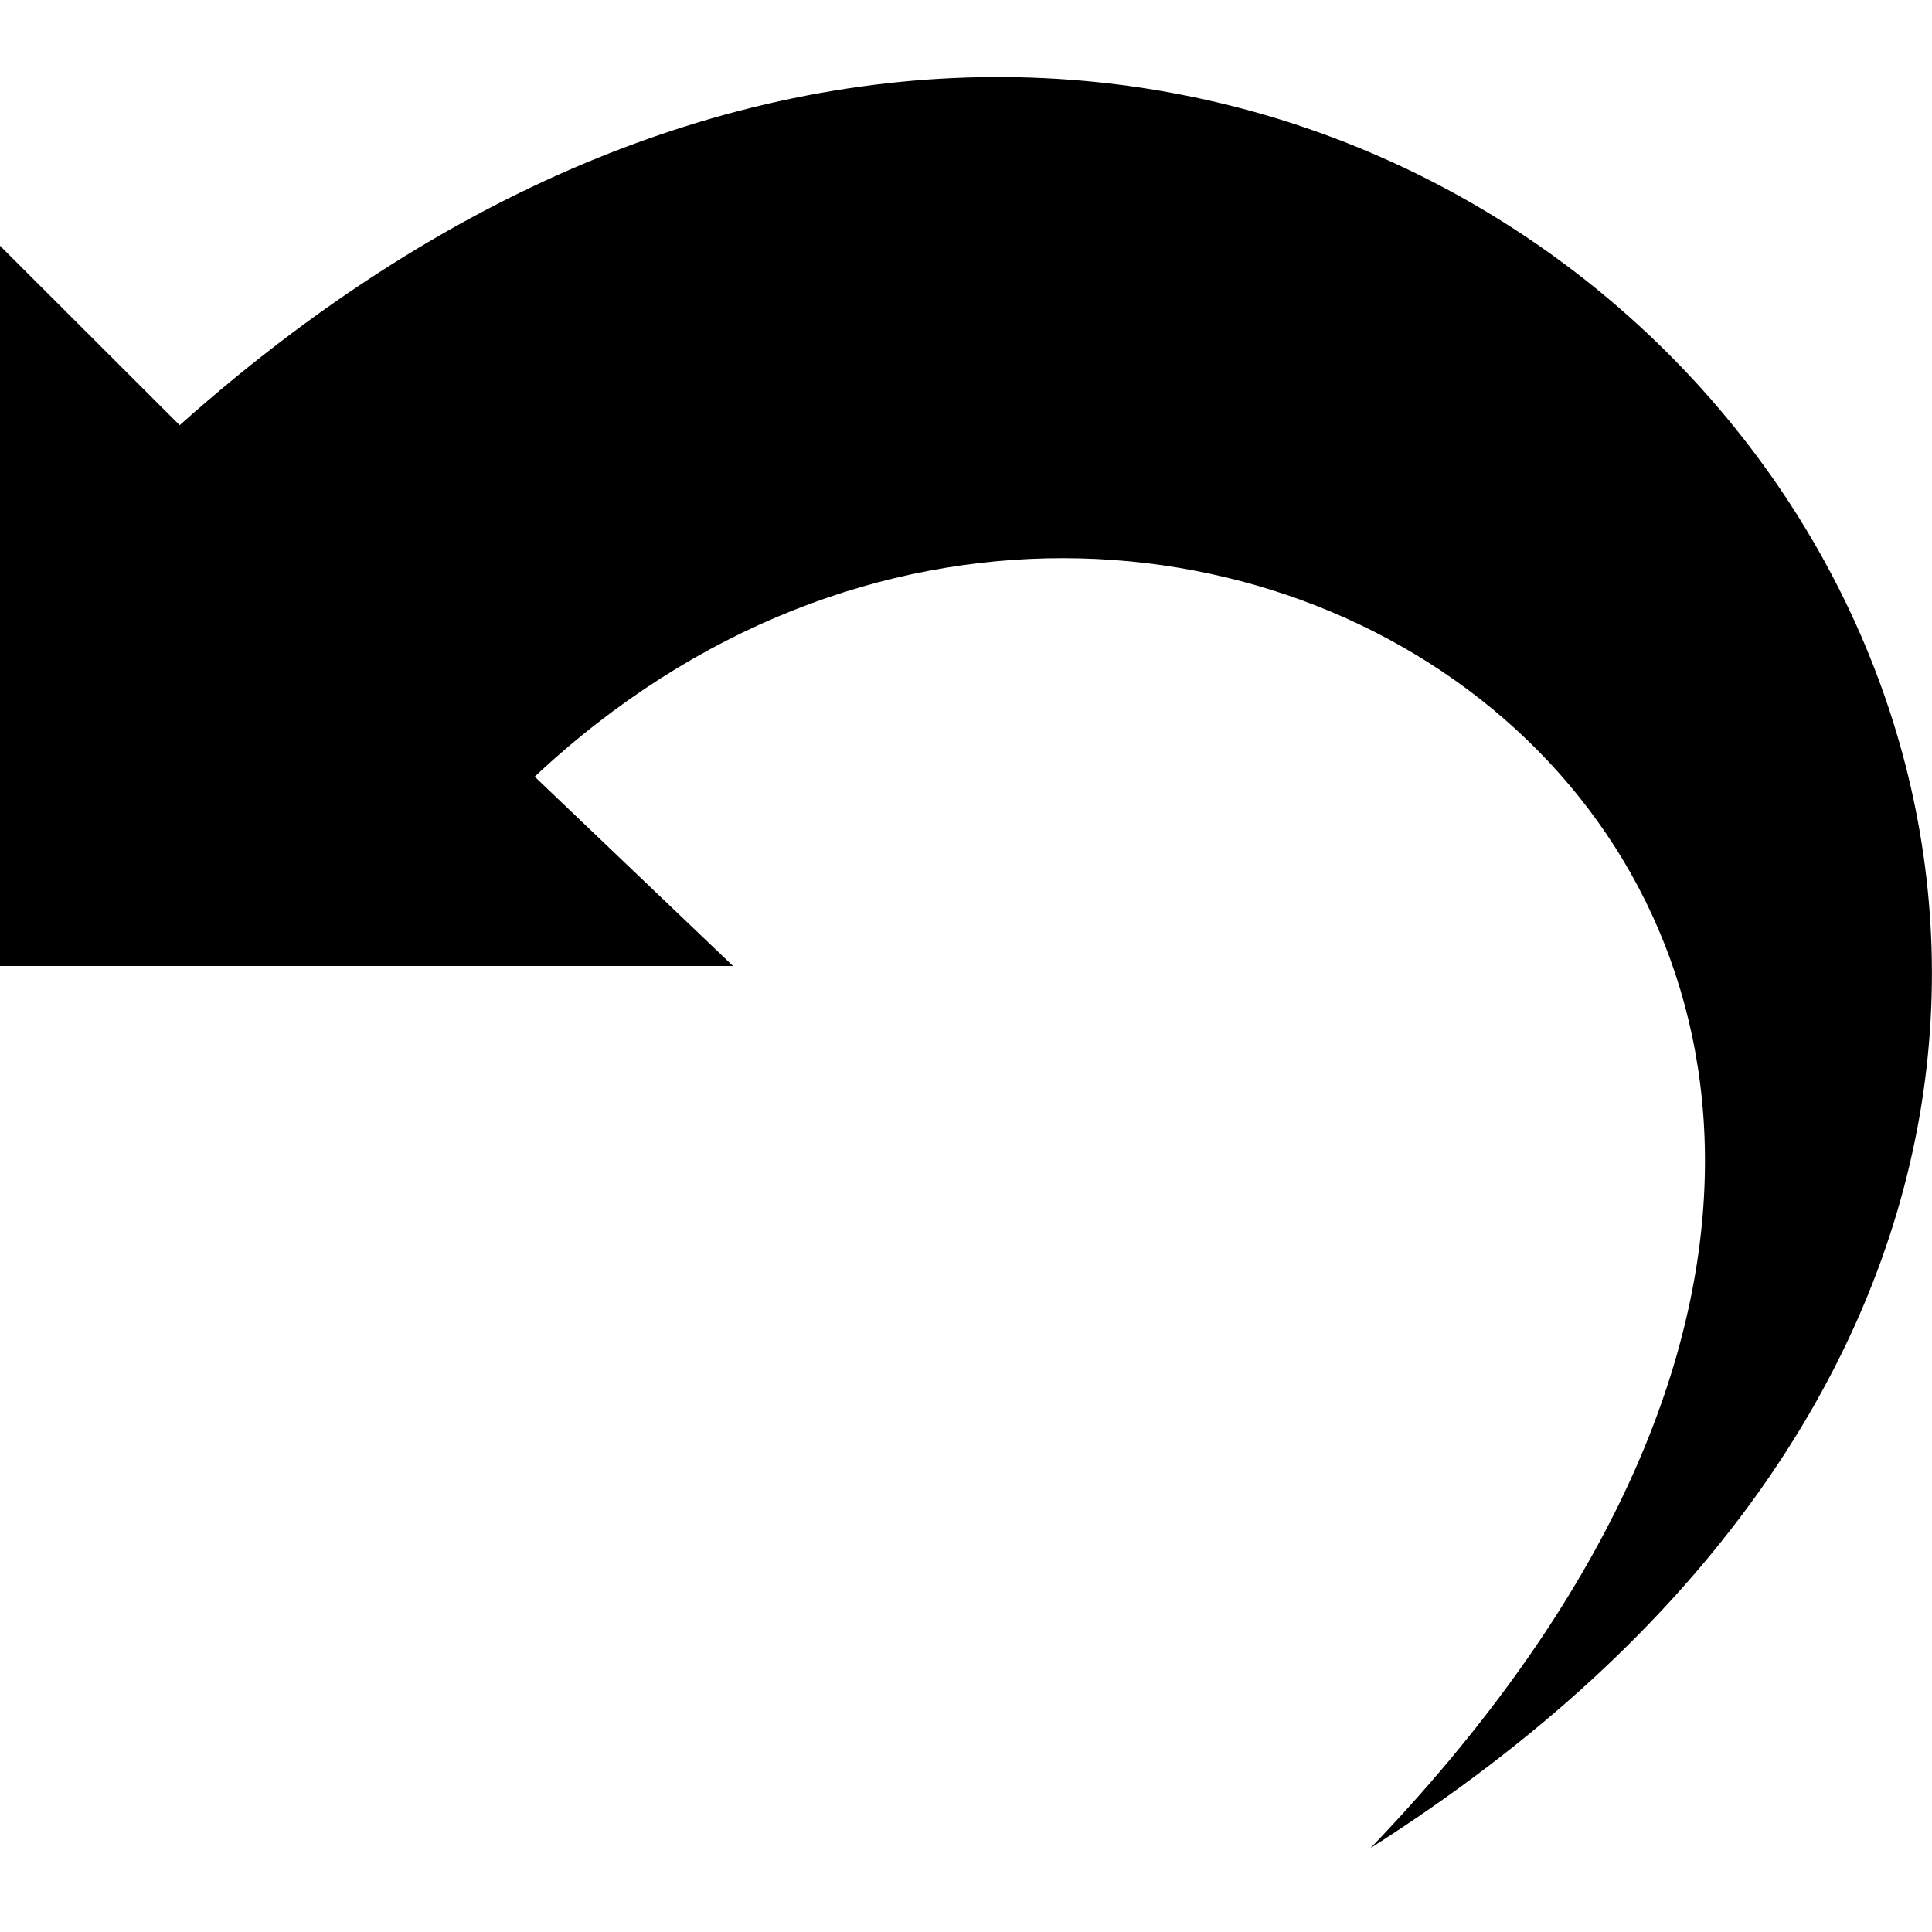
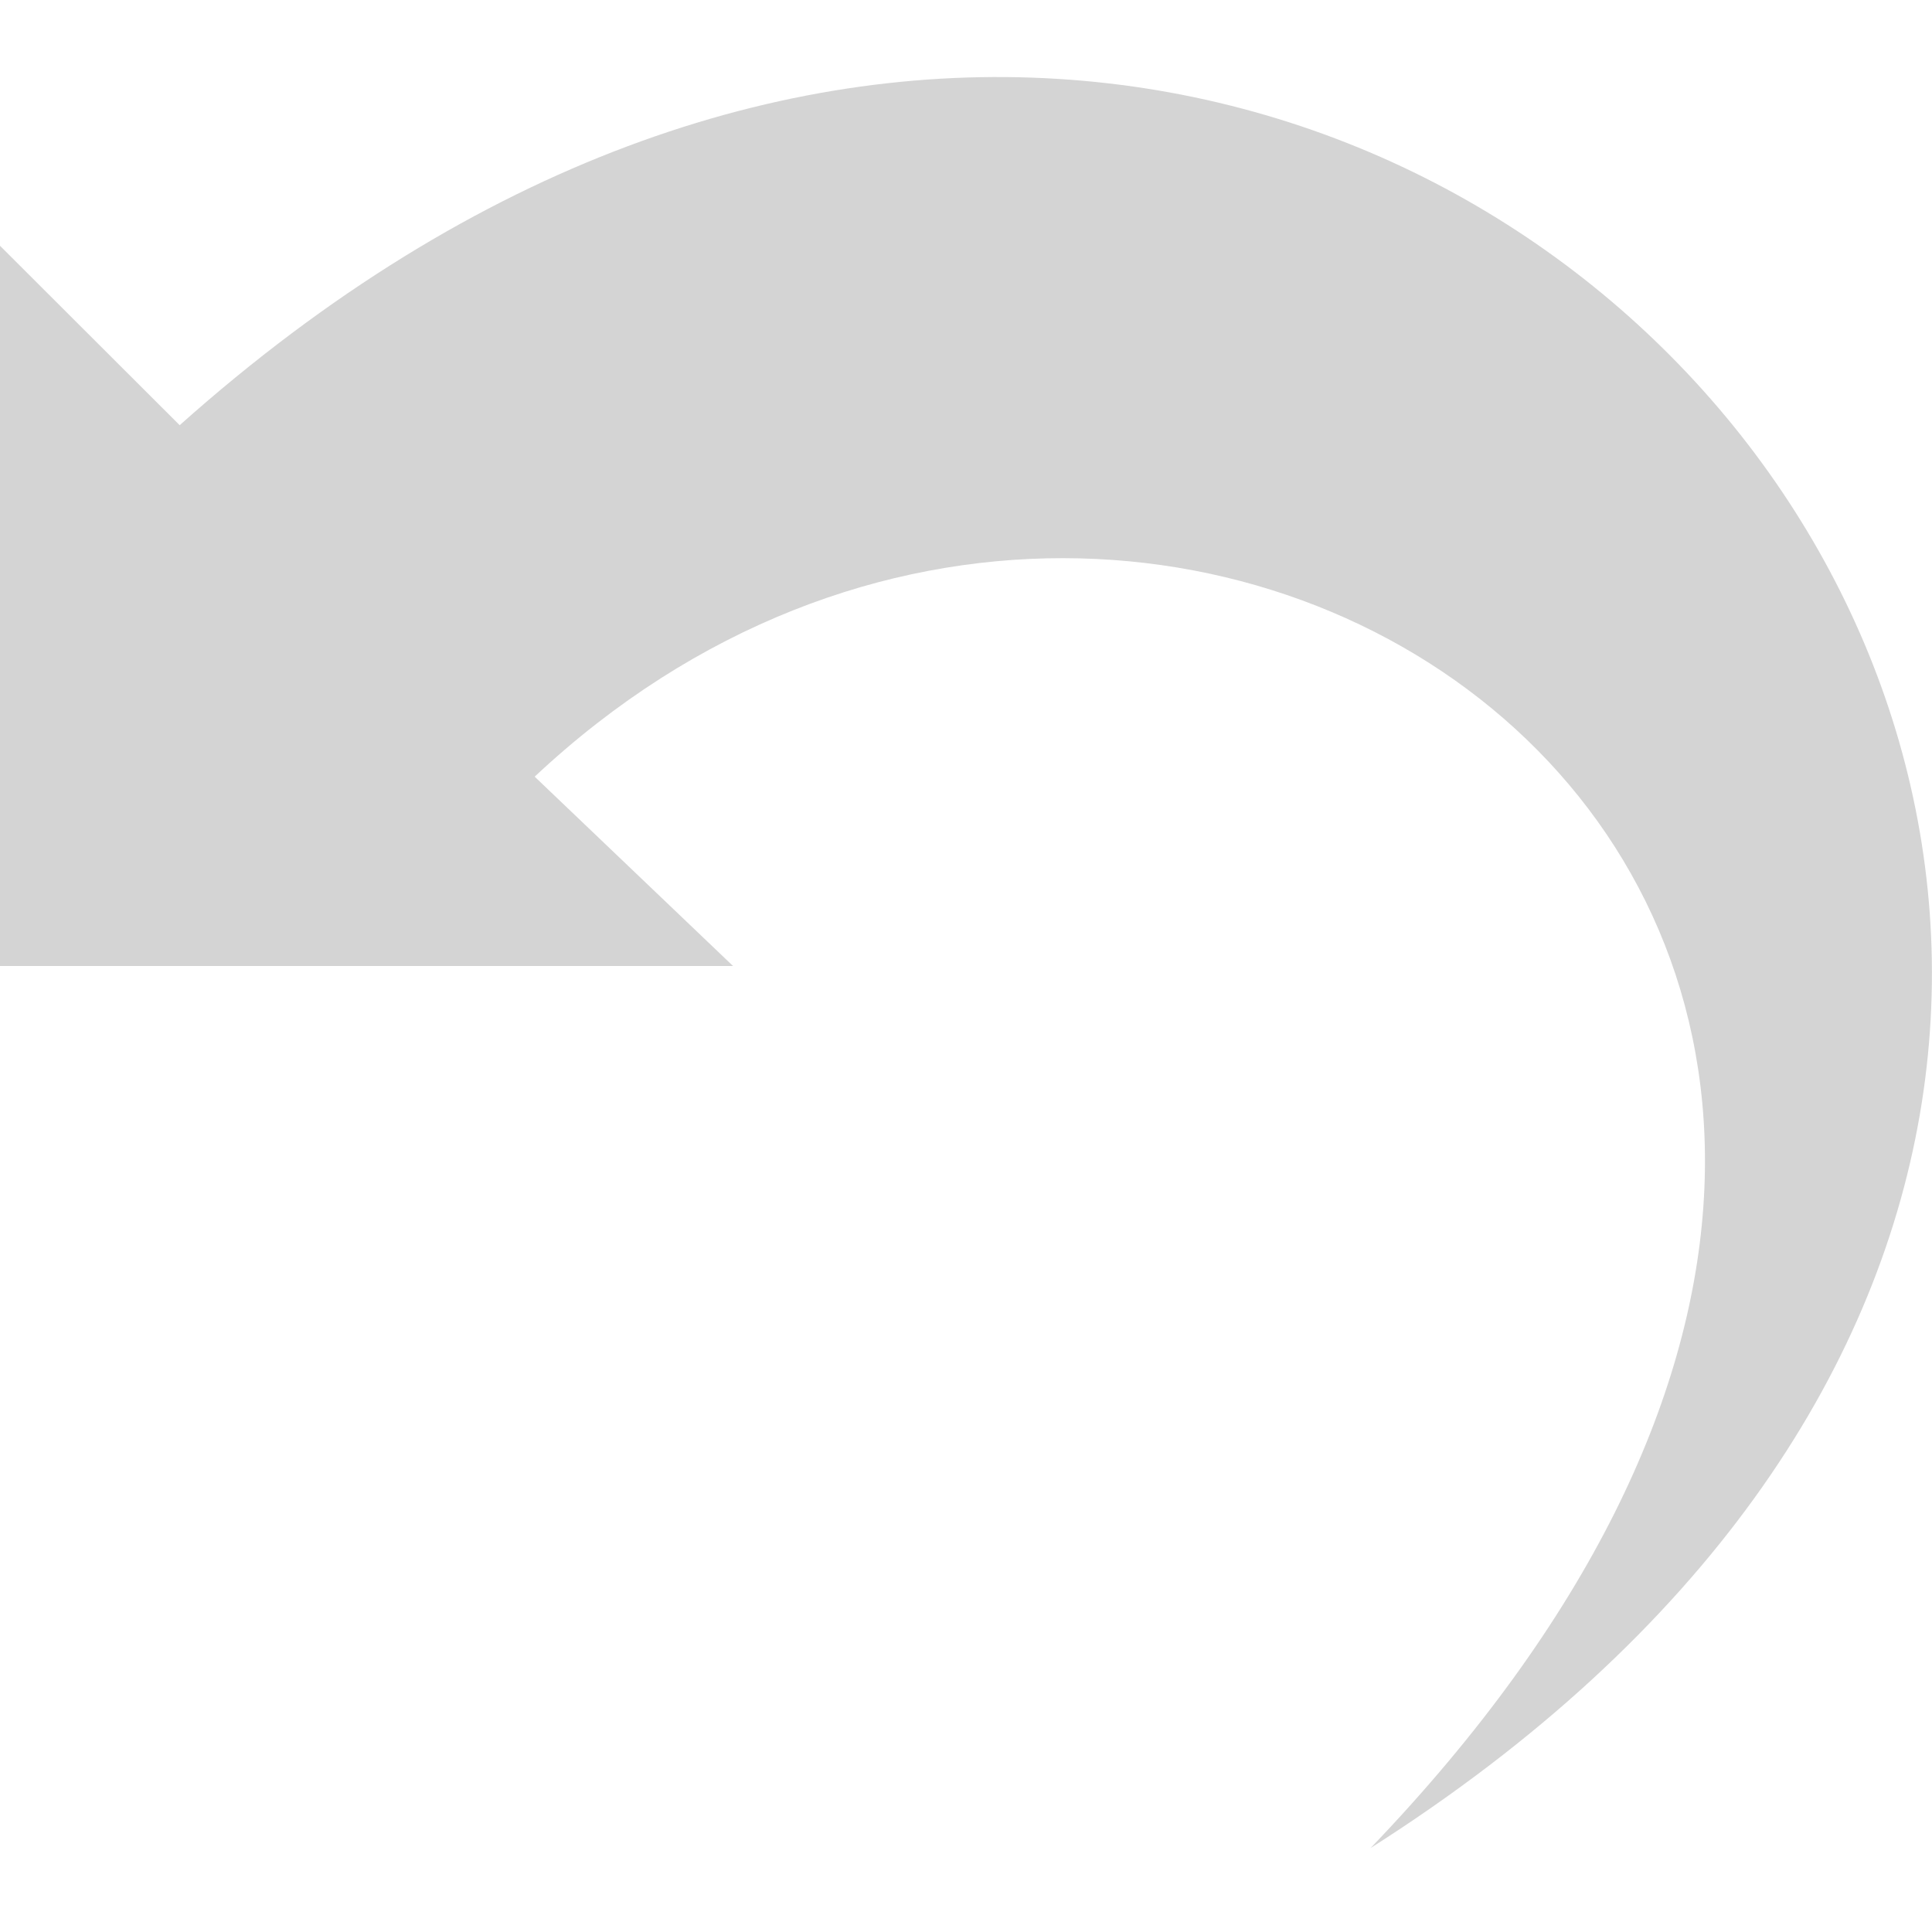
<svg xmlns="http://www.w3.org/2000/svg" width="24" height="24" viewBox="0 0 24 24">
-   <path d="M17.026 22.957c10.957-11.421-2.326-20.865-10.384-13.309l2.464 2.352h-9.106v-8.947l2.232 2.229c14.794-13.203 31.51 7.051 14.794 17.675z" />
+   <path fill="#d4d4d4" d="M17.026 22.957c10.957-11.421-2.326-20.865-10.384-13.309l2.464 2.352h-9.106v-8.947l2.232 2.229c14.794-13.203 31.51 7.051 14.794 17.675z" />
</svg>
